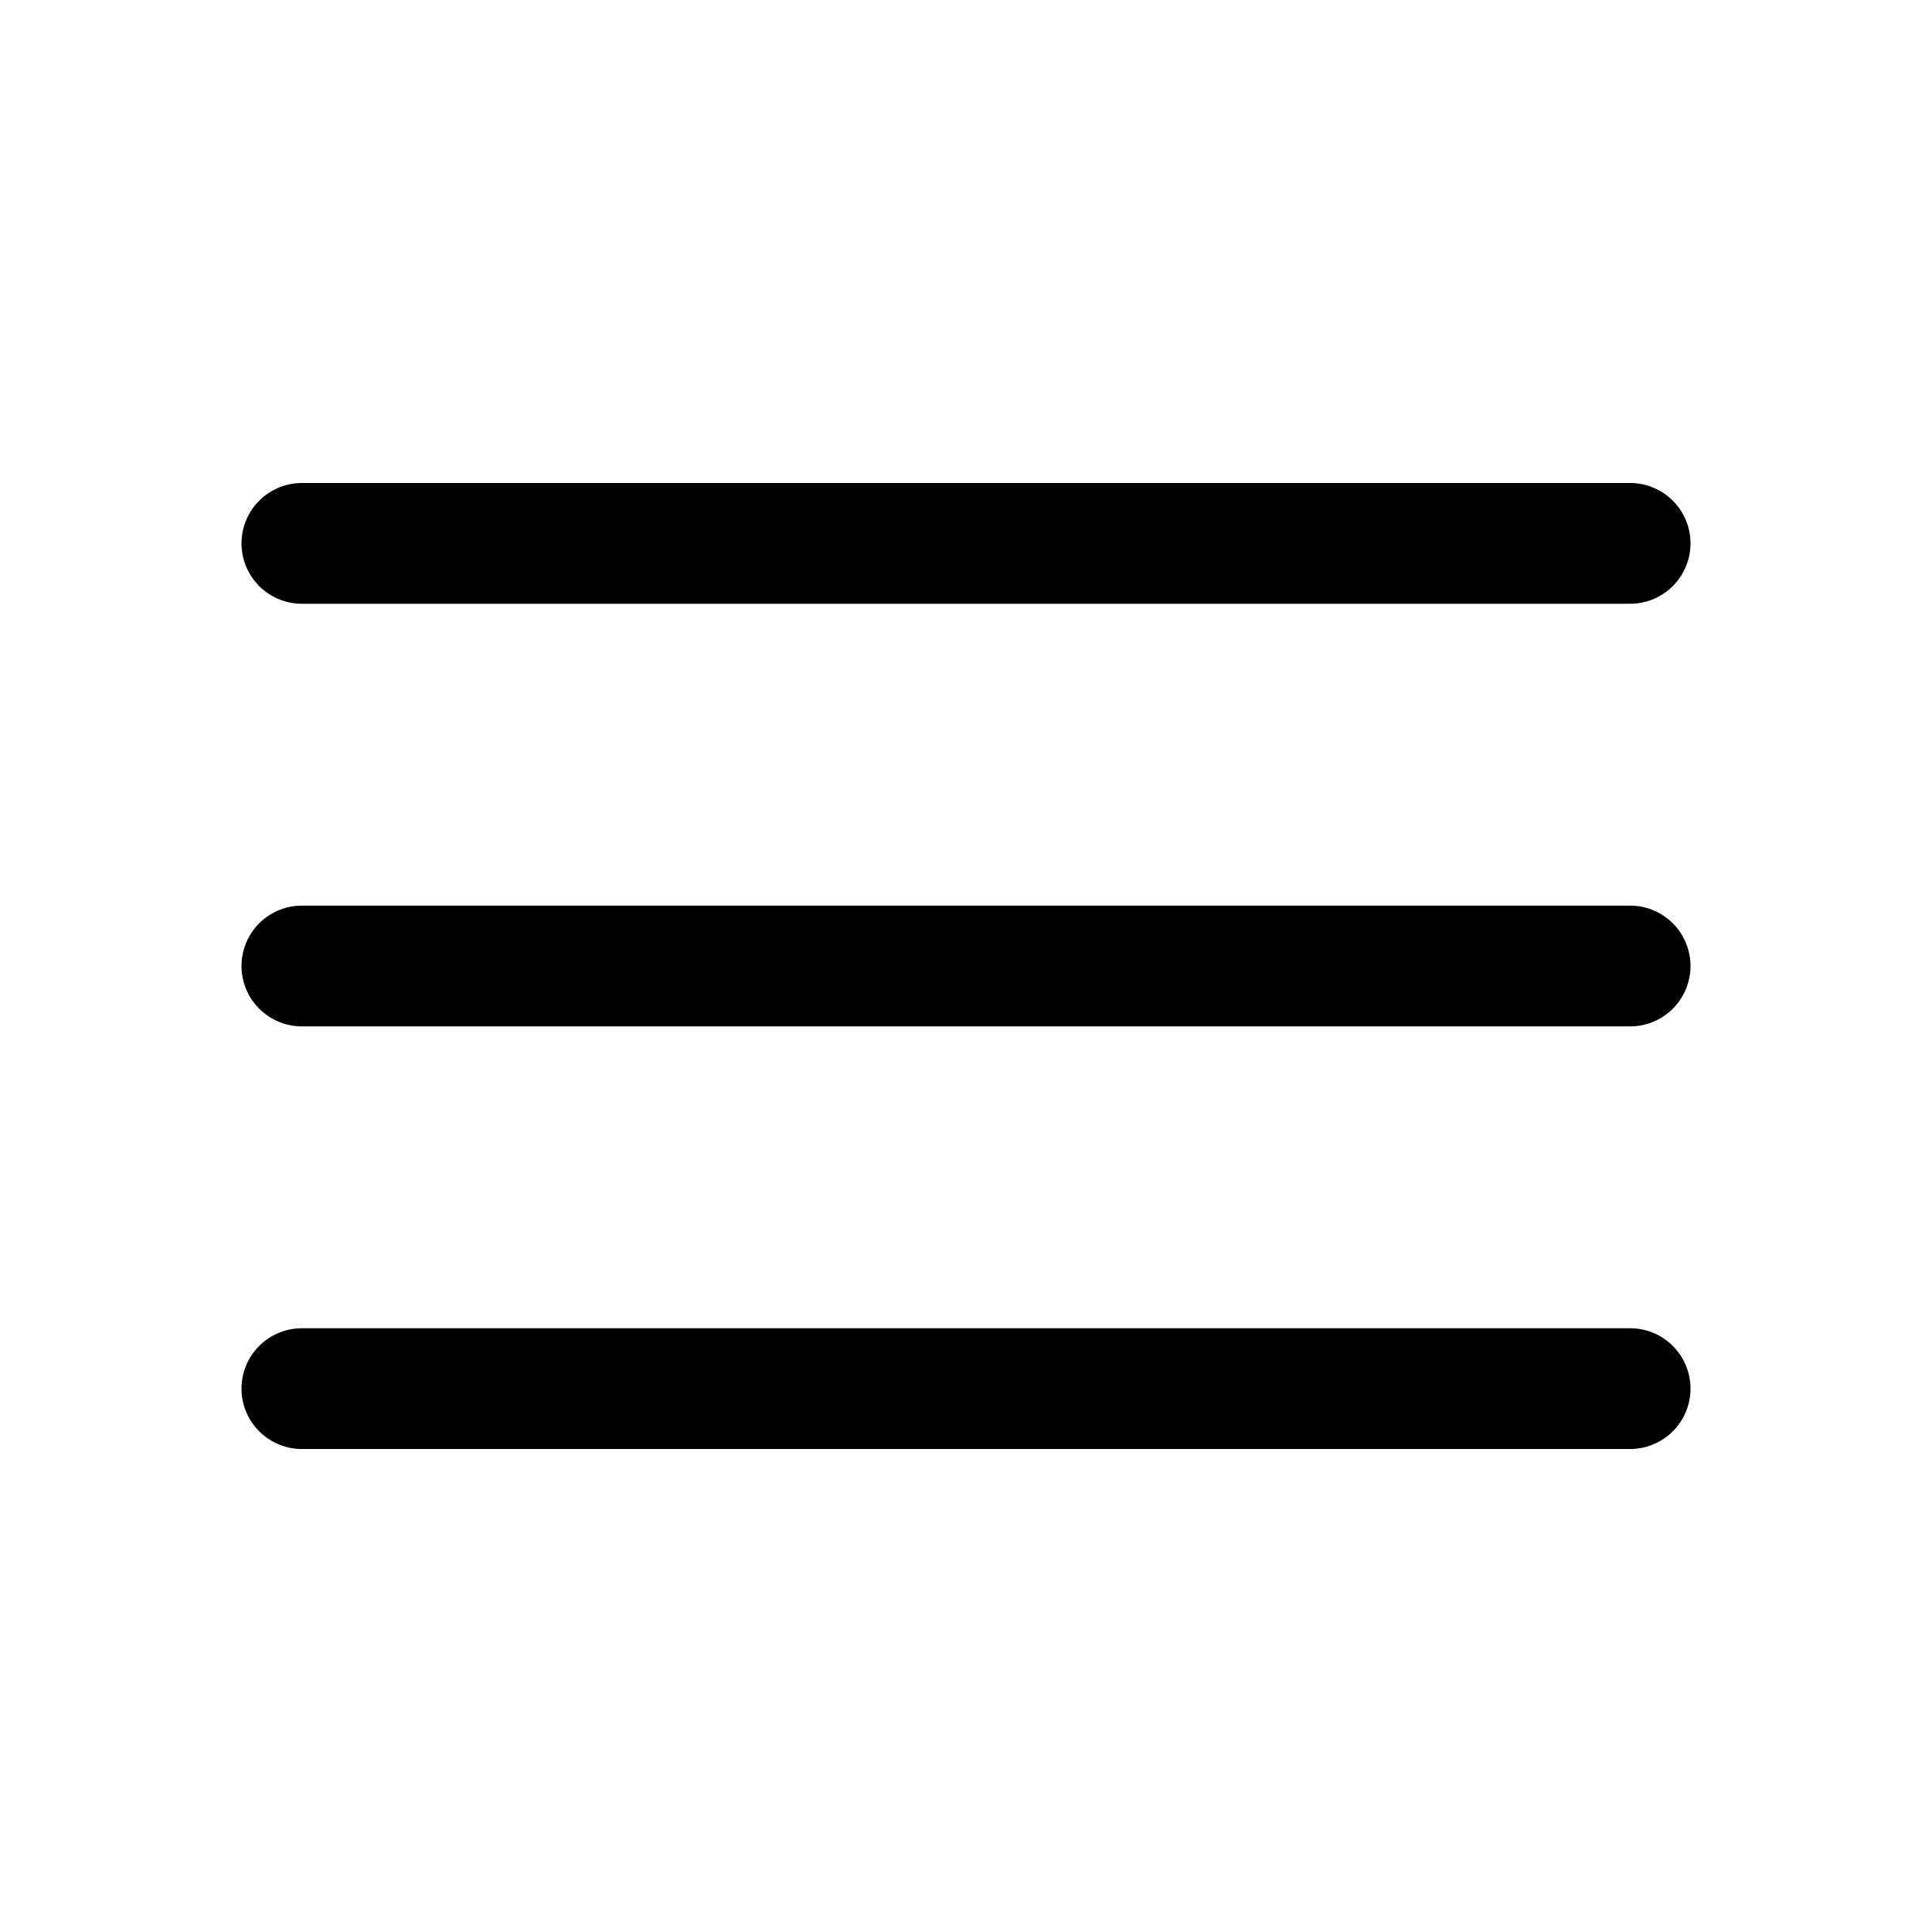
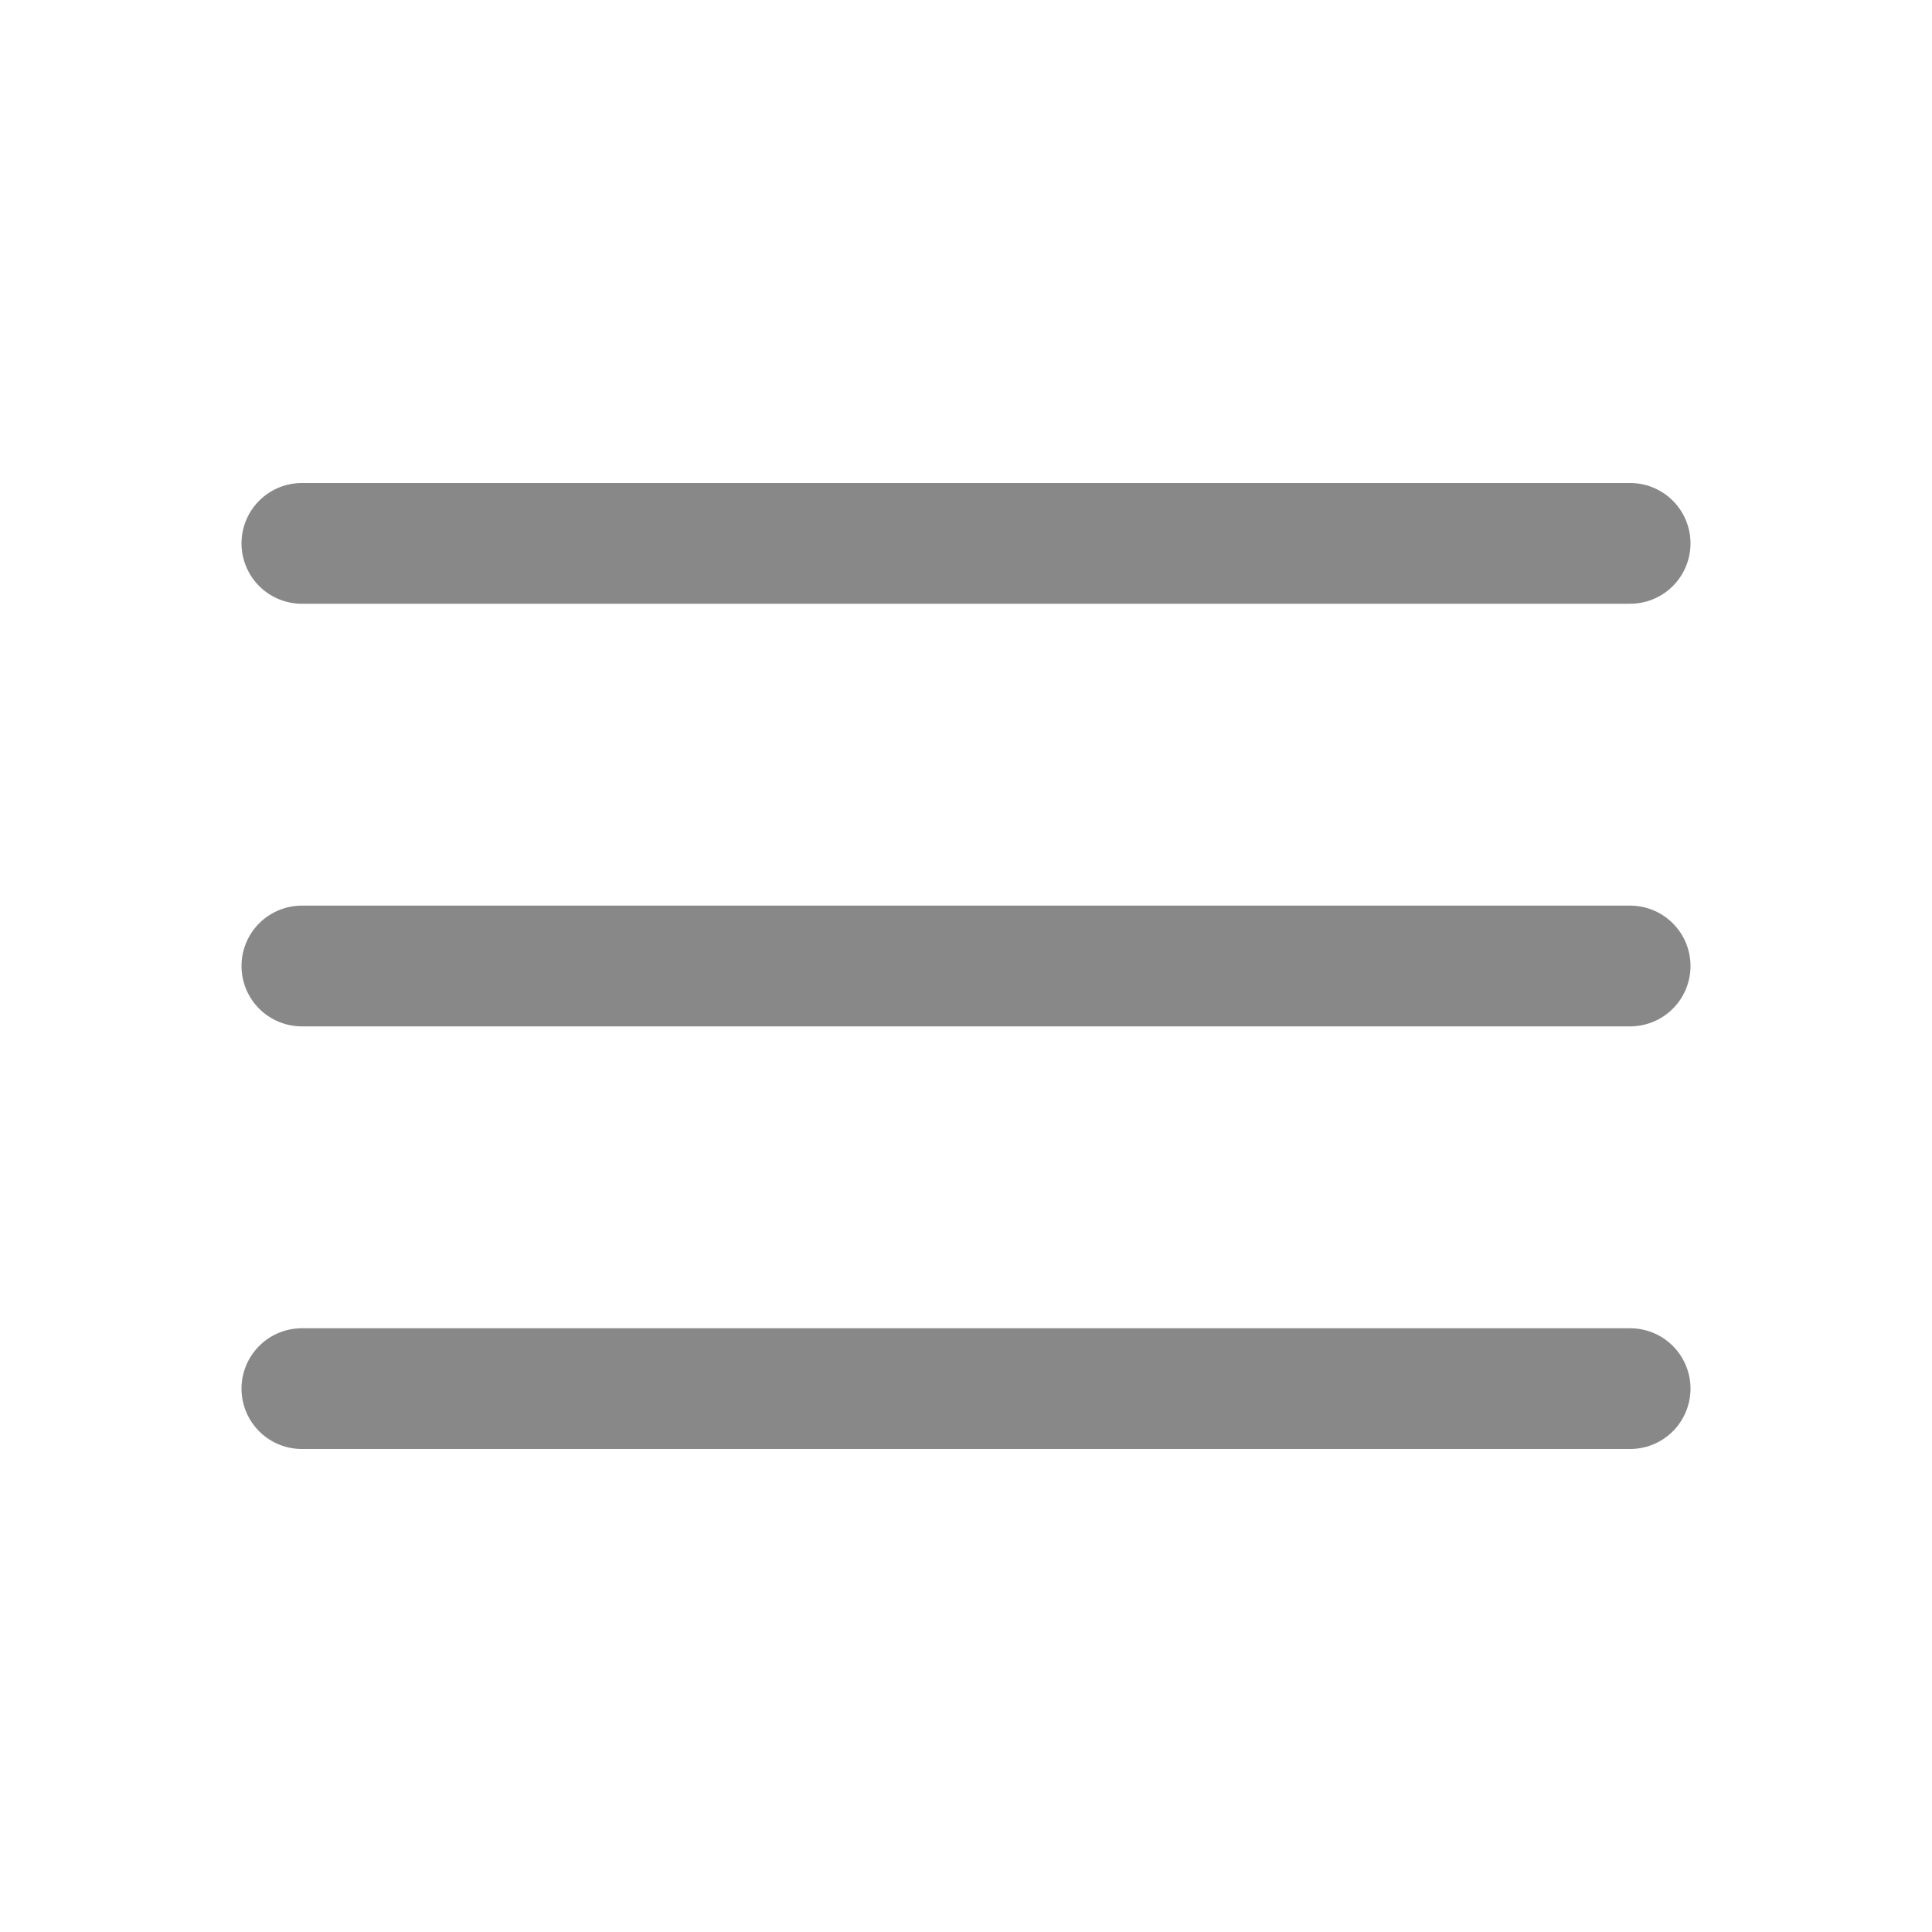
- <svg xmlns="http://www.w3.org/2000/svg" fill="none" viewBox="0 0 24 24" stroke-width="1.5" stroke="currentColor" class="w-6 h-6">
-   <path stroke-linecap="round" stroke-linejoin="round" d="M3.75 6.75h16.5M3.75 12h16.5m-16.5 5.25h16.5" />
+ <svg xmlns="http://www.w3.org/2000/svg" fill="none" viewBox="0 0 24 24" stroke-width="1.5" stroke="#888" class="w-6 h-6">
+   <path stroke-linecap="round" stroke-linejoin="round" d="M3.75 6.75h16.5M3.75 12h16.5m-16.5 5.25h16.5" fill="#888" />
</svg>
